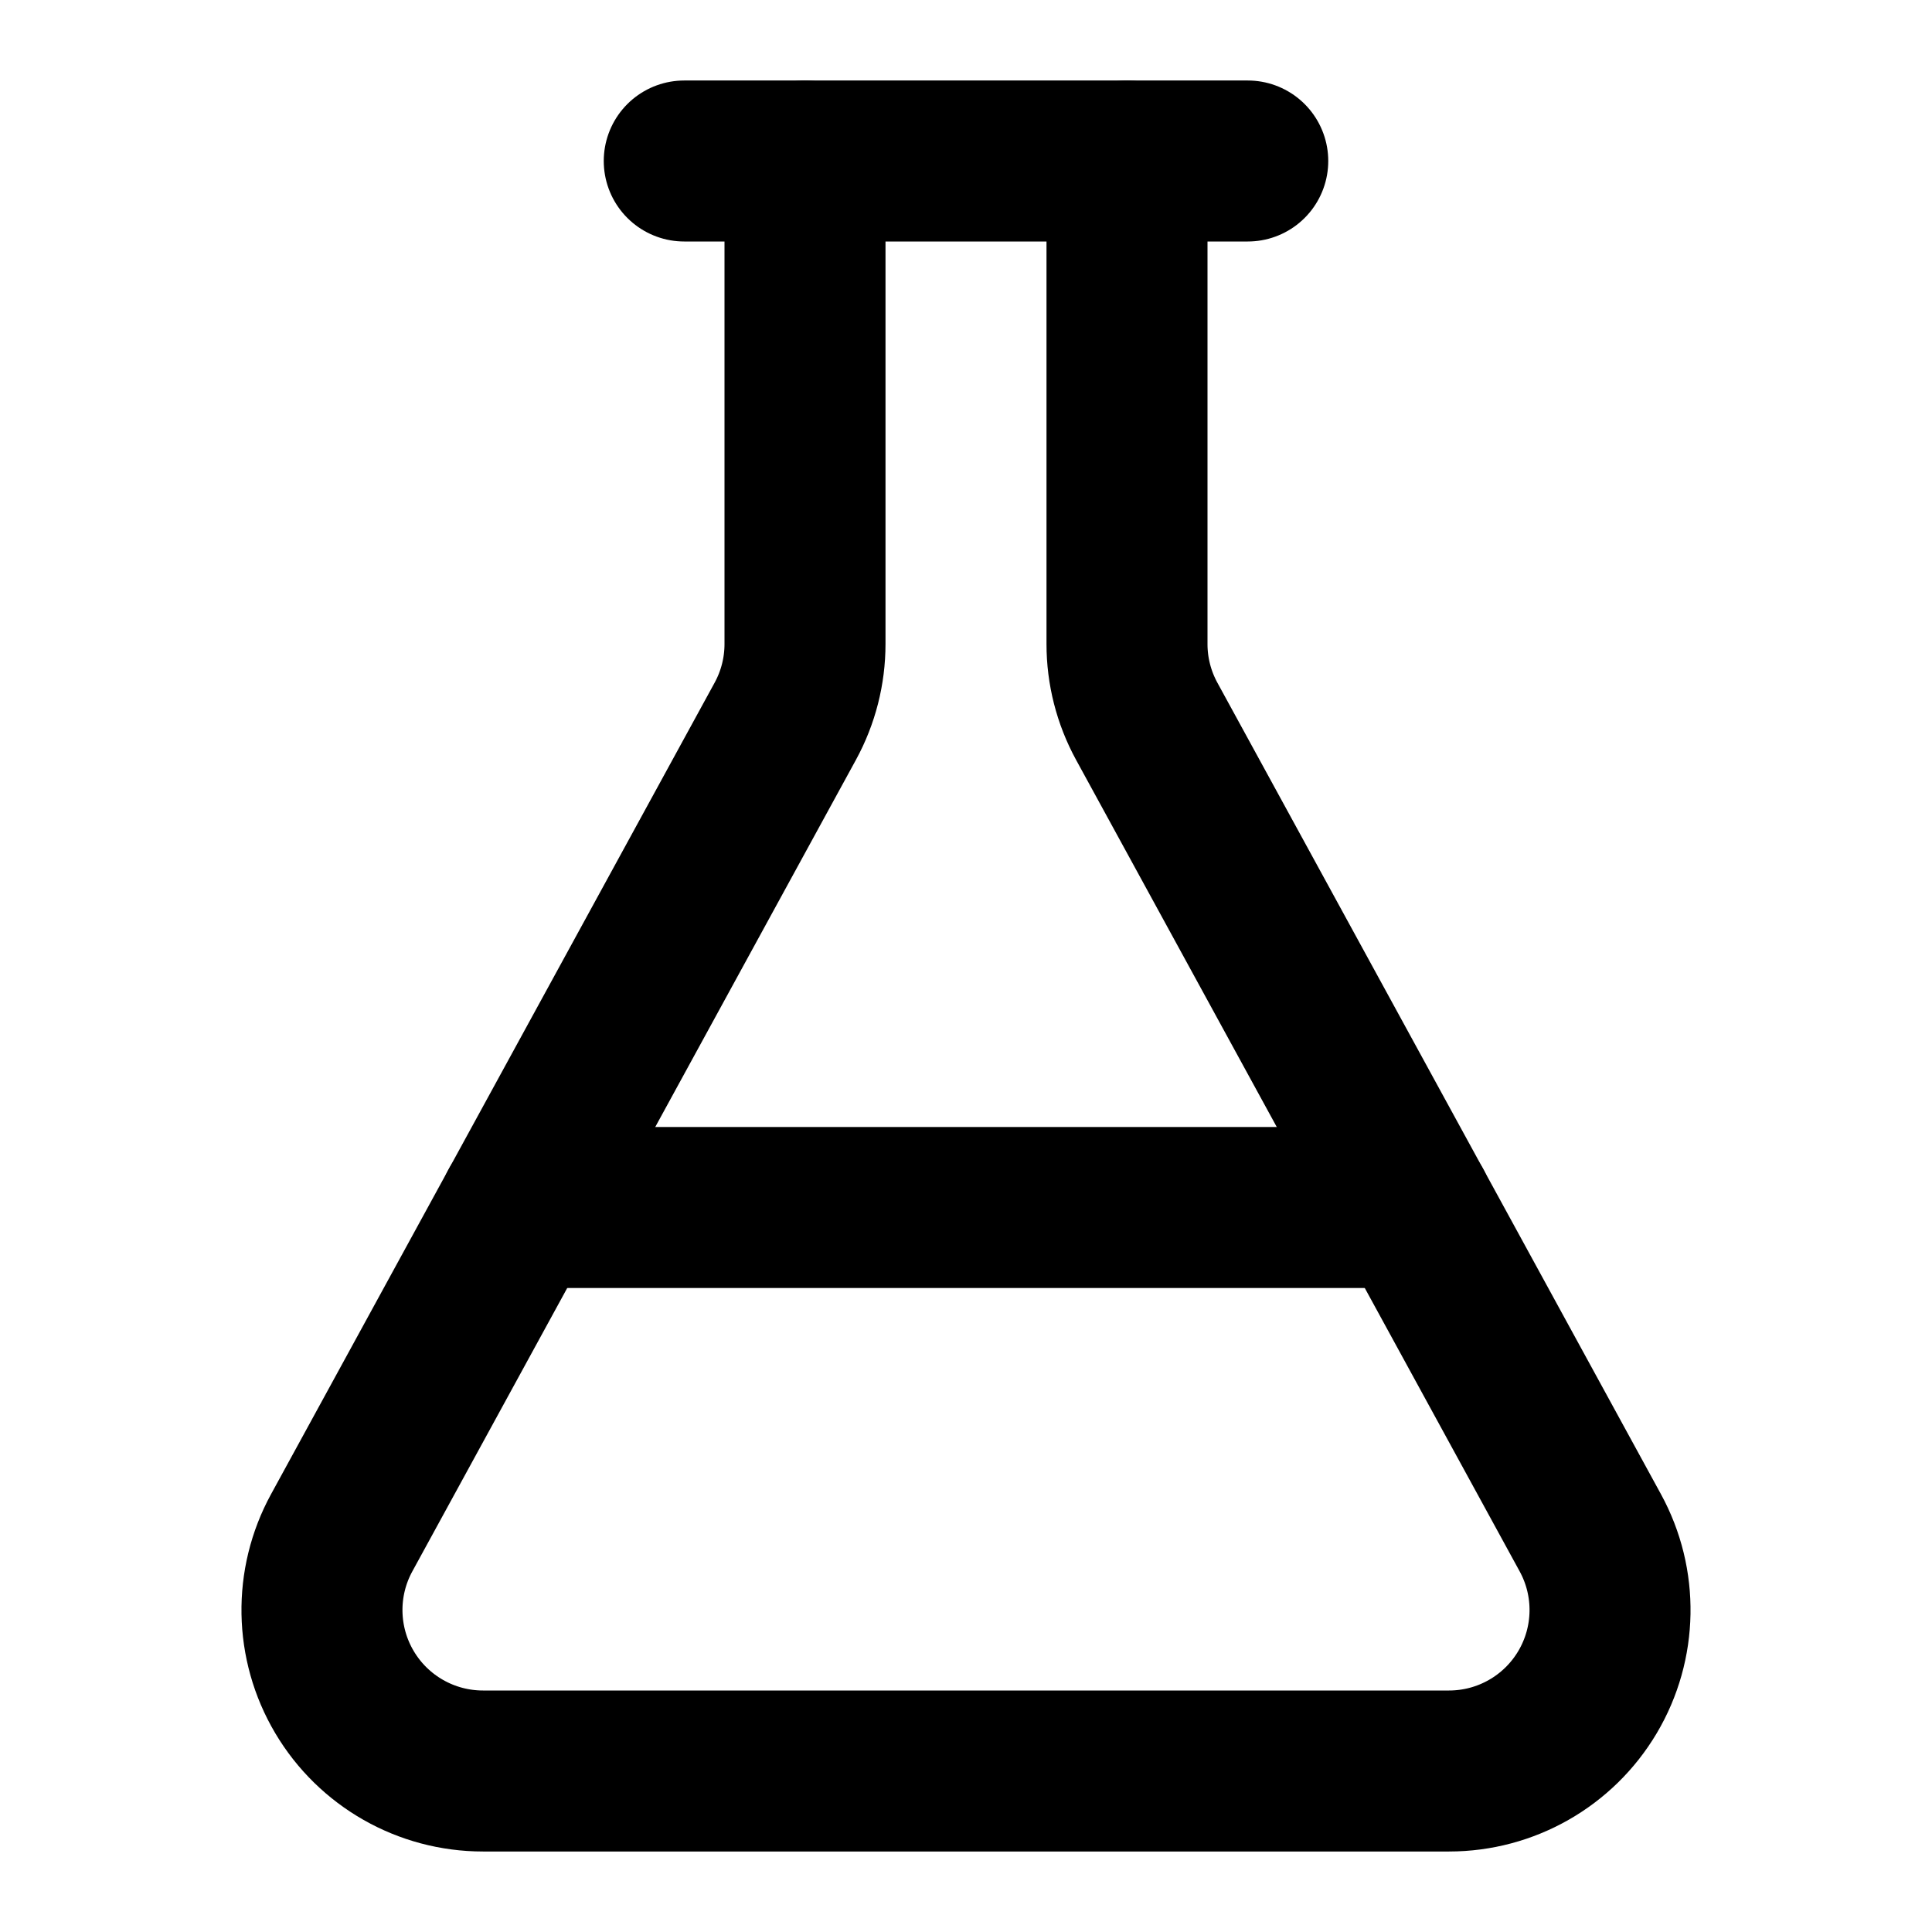
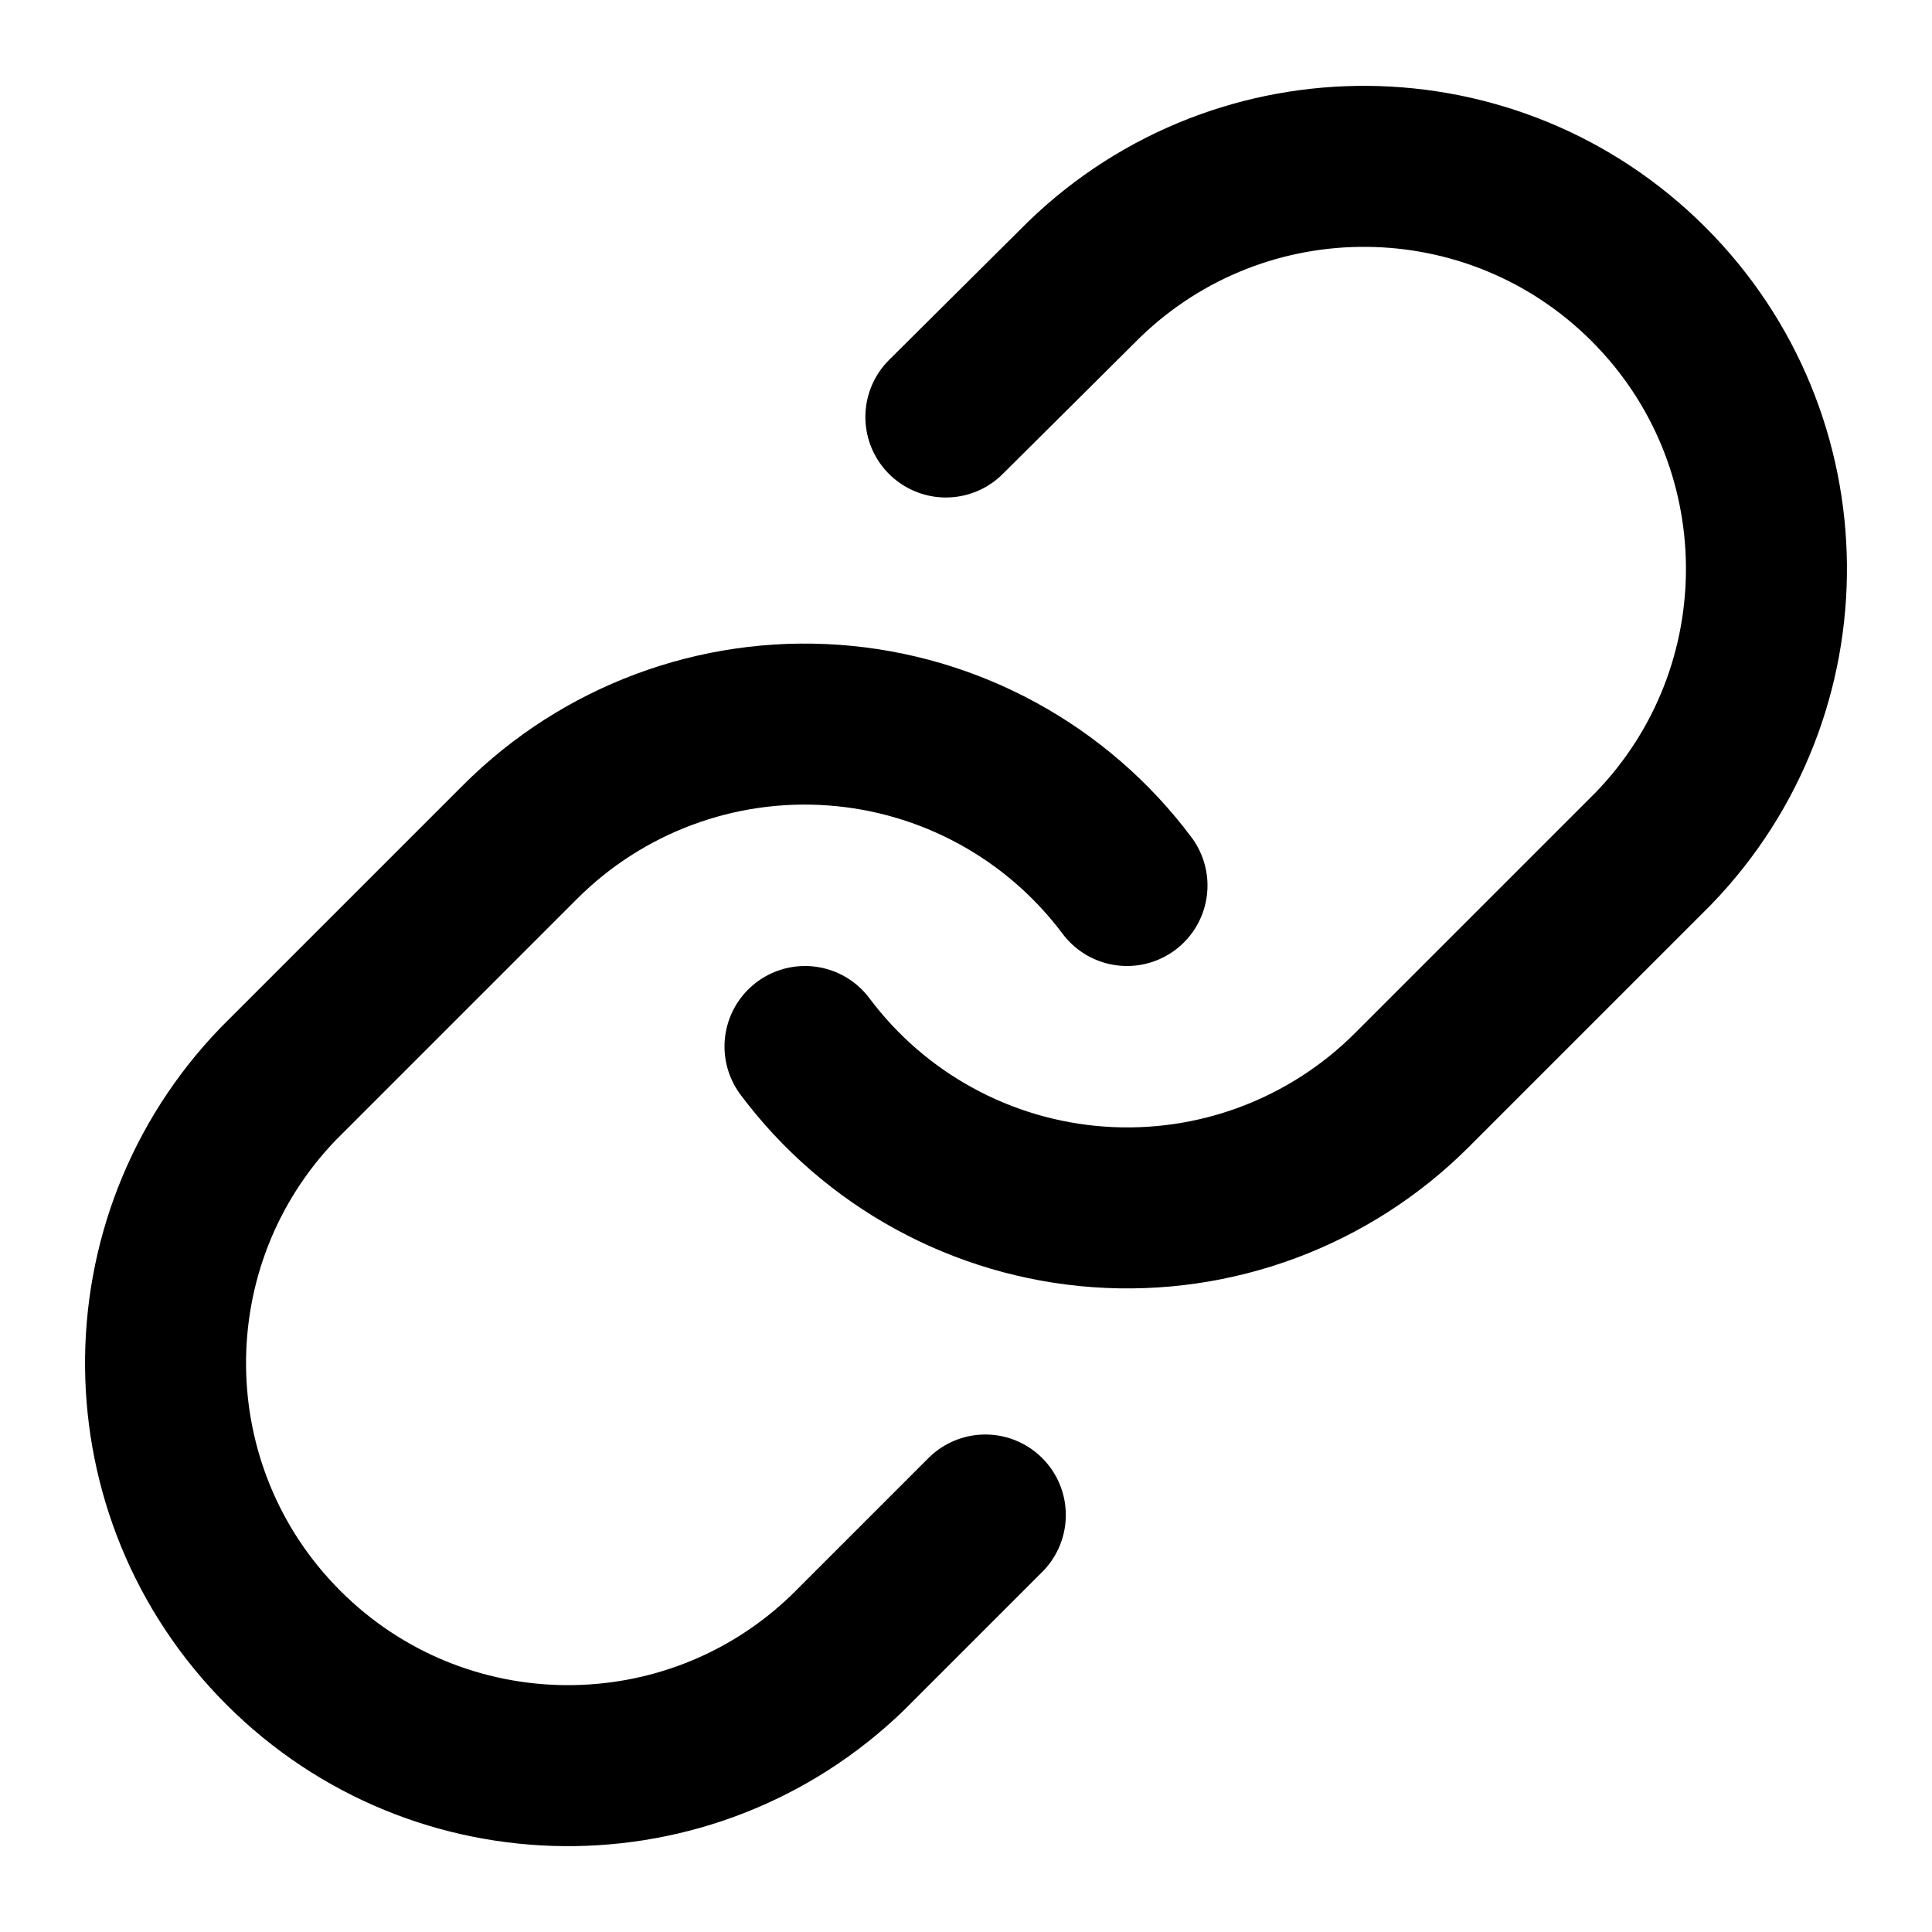
<svg xmlns="http://www.w3.org/2000/svg" width="24" height="24" viewBox="0 0 24 24" fill="none" stroke="currentColor" stroke-width="2" stroke-linecap="round" stroke-linejoin="round">
-   <path d="M14 2v6a2 2 0 0 0 .245.96l5.51 10.08A2 2 0 0 1 18 22H6a2 2 0 0 1-1.755-2.96l5.51-10.08A2 2 0 0 0 10 8V2" />
-   <path d="M6.453 15h11.094" />
-   <path d="M8.5 2h7" />
+   <path d="M10 13a5 5 0 0 0 7.54.54l3-3a5 5 0 0 0-7.07-7.07l-1.72 1.71" />
+   <path d="M14 11a5 5 0 0 0-7.54-.54l-3 3a5 5 0 0 0 7.07 7.07l1.71-1.71" />
</svg>
